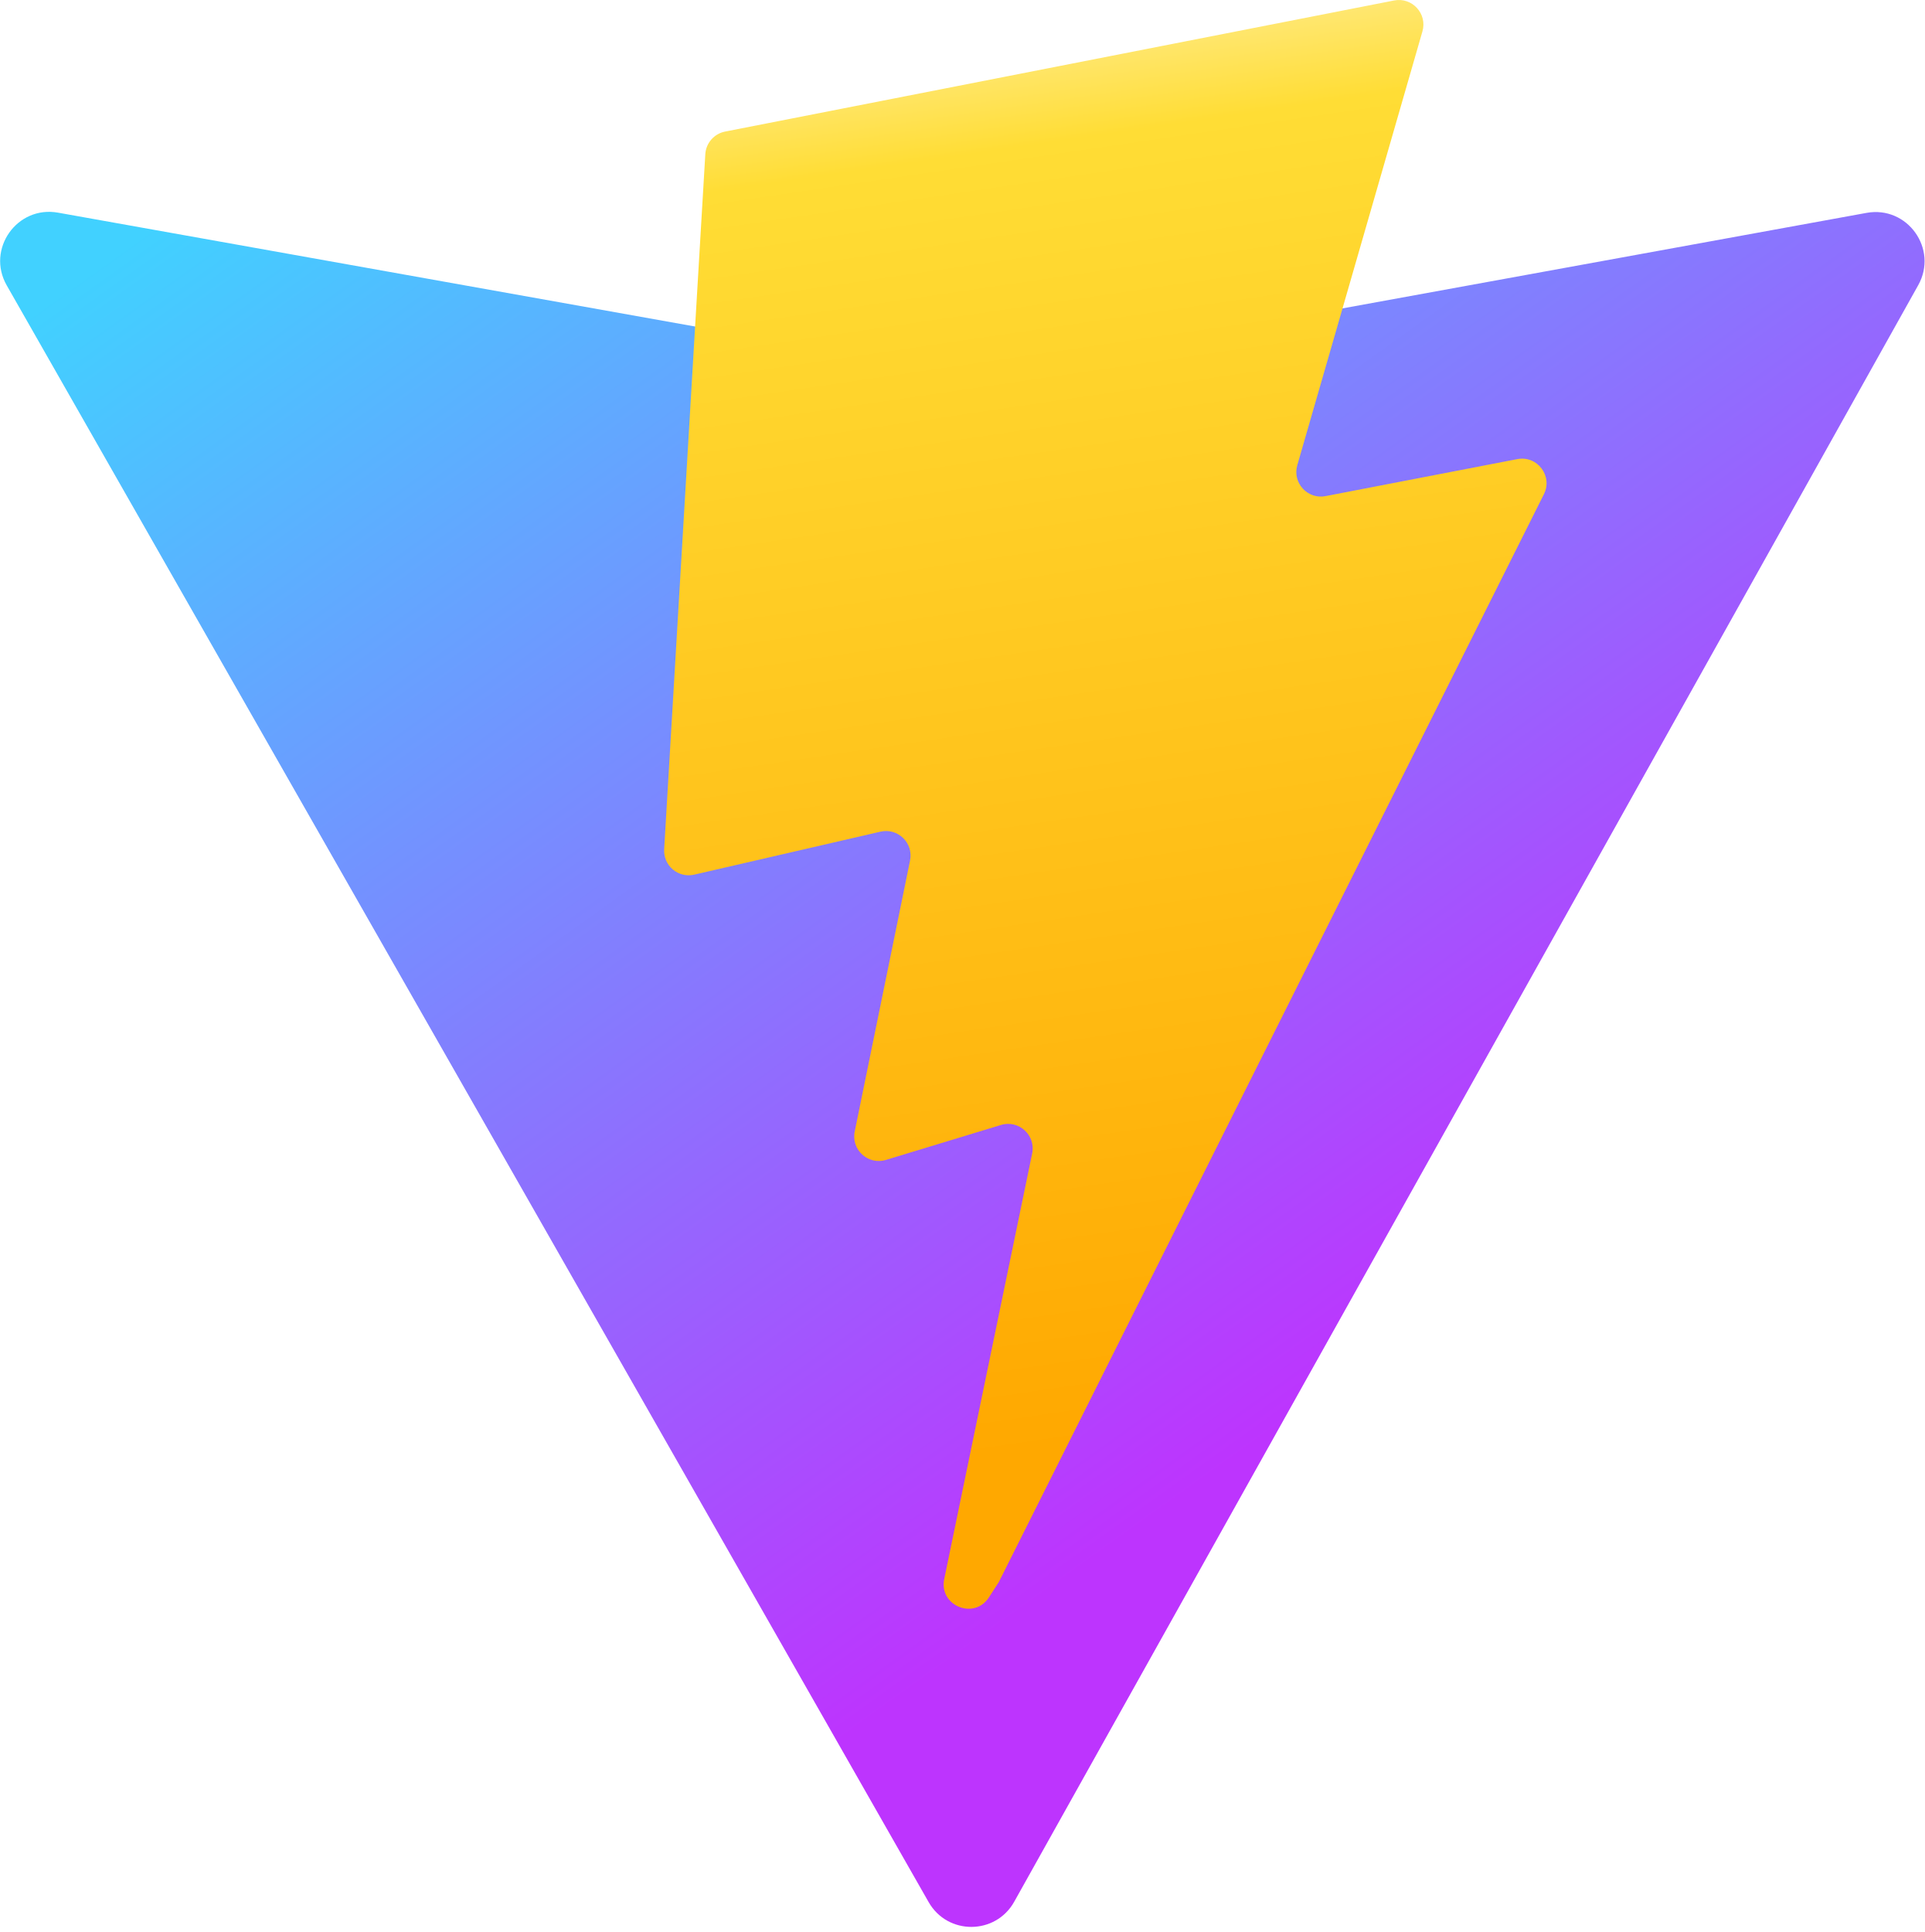
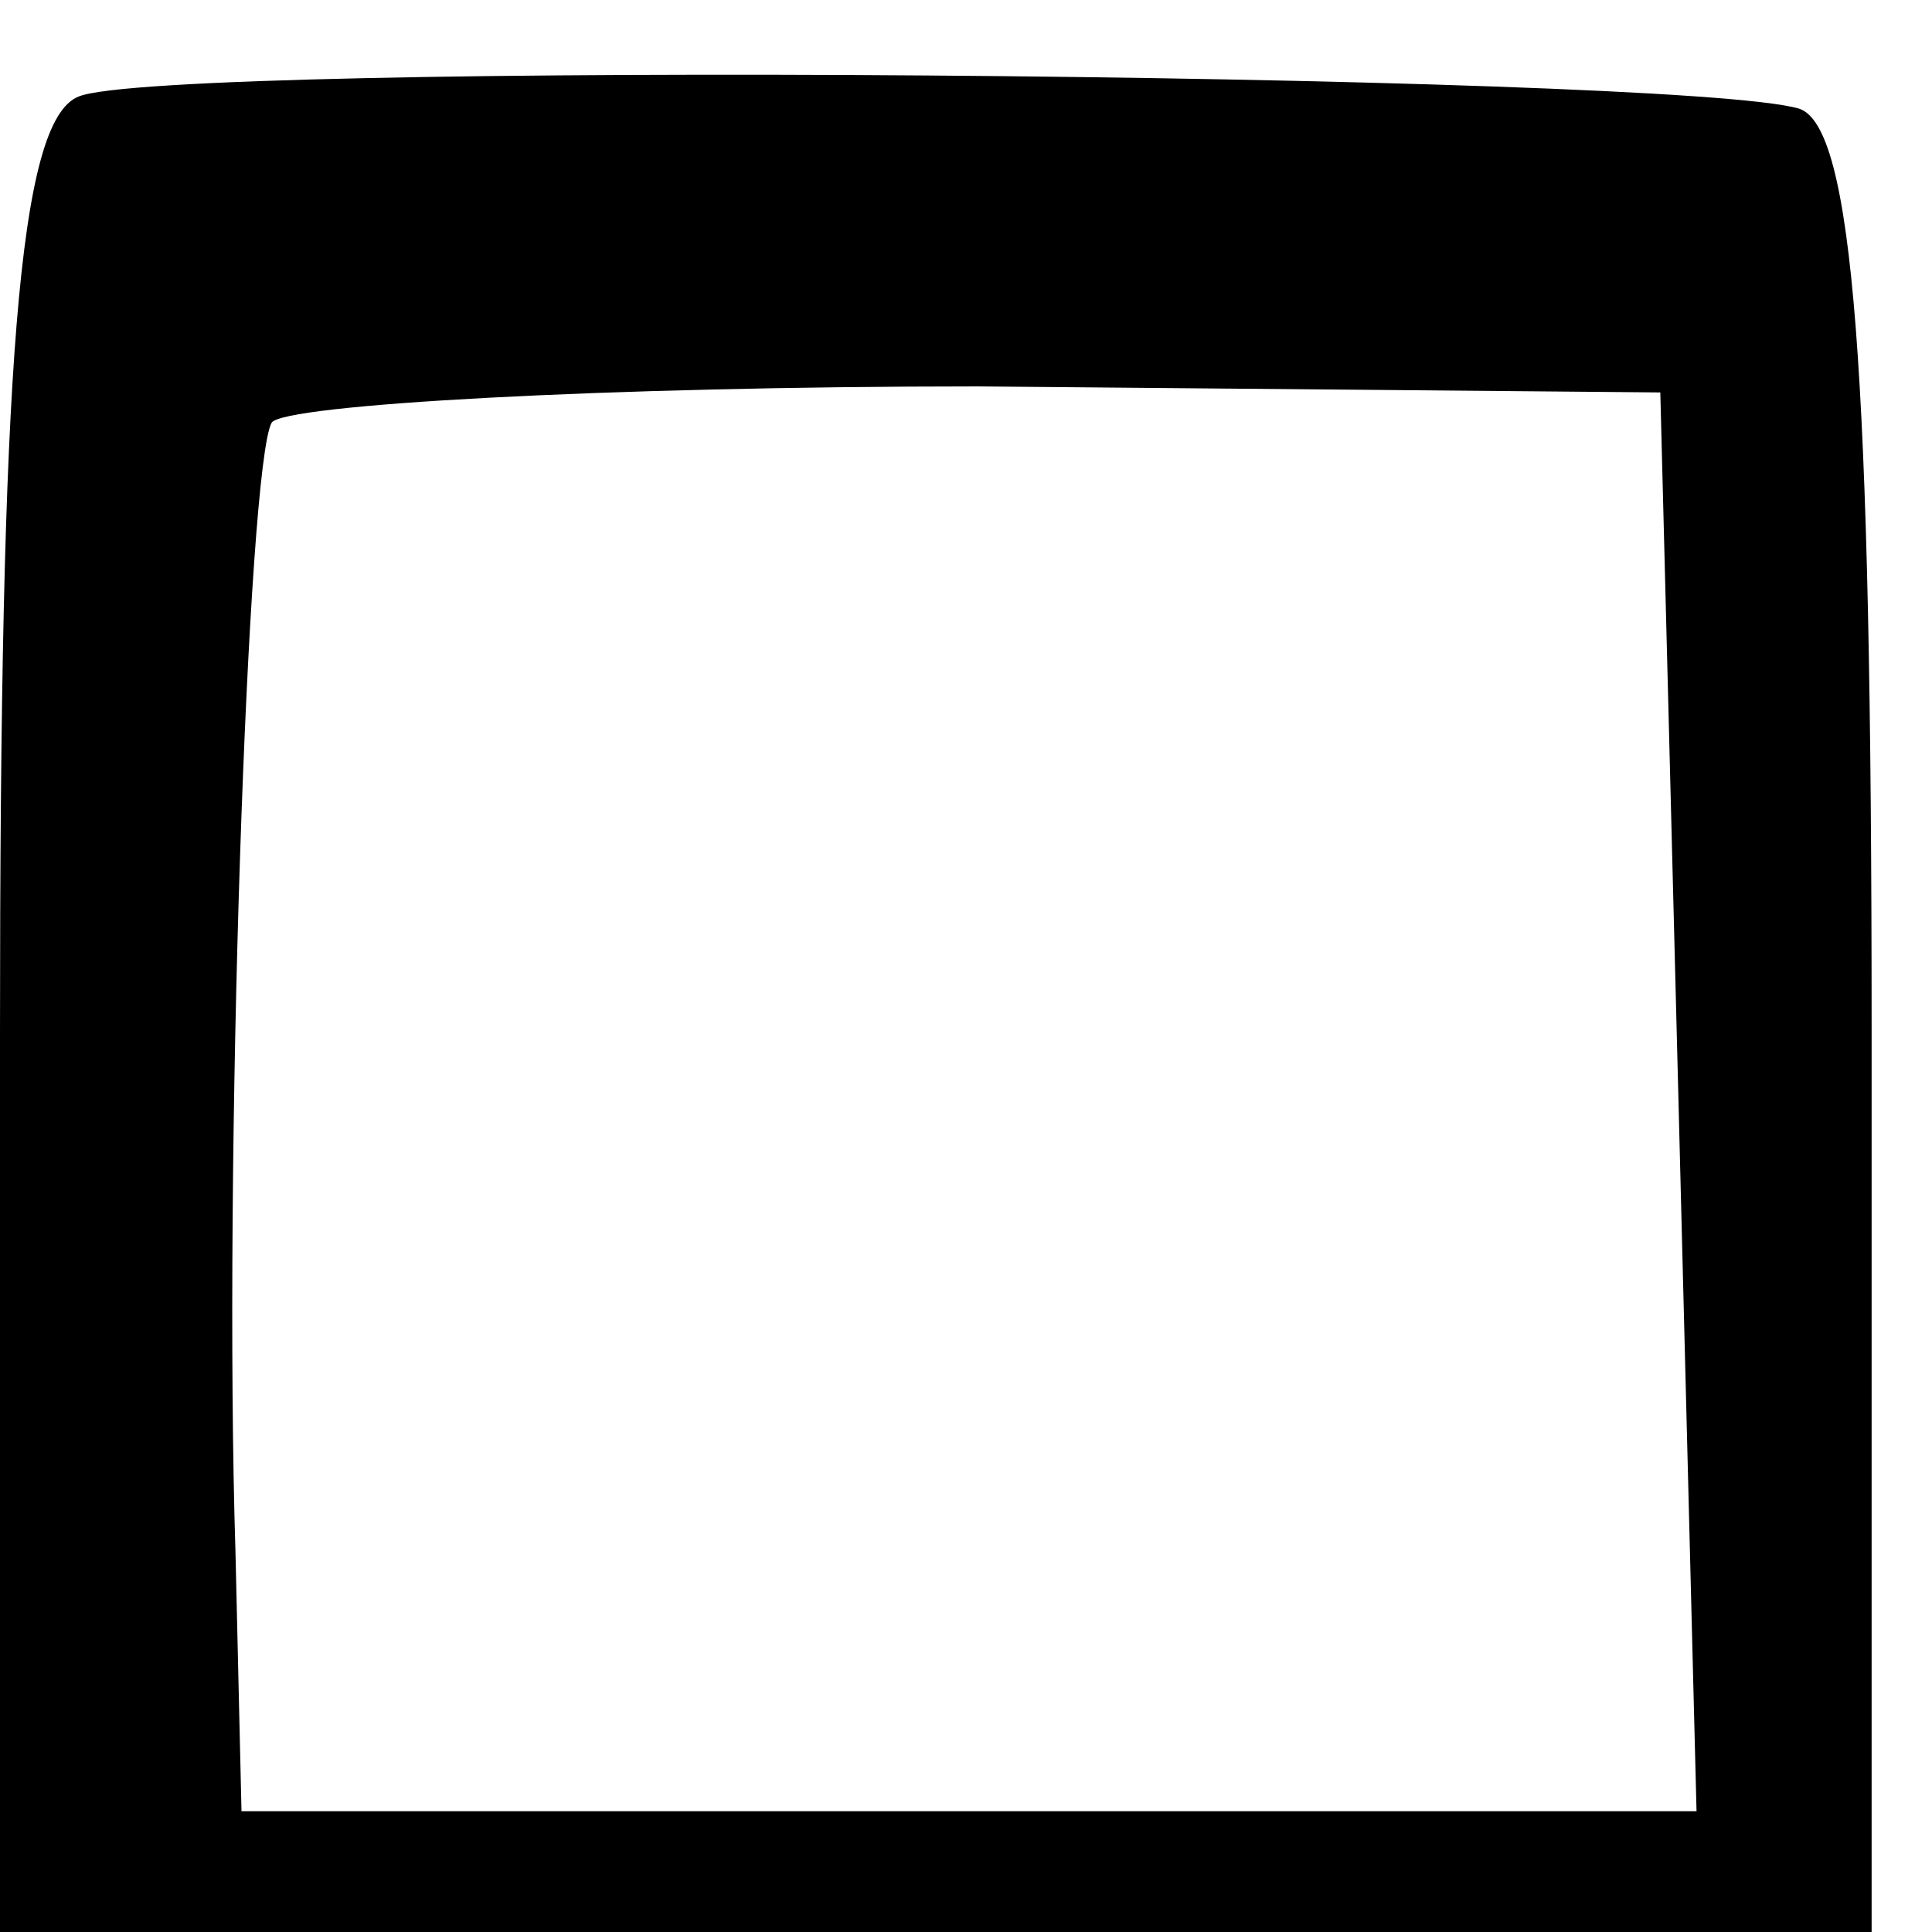
- <svg xmlns="http://www.w3.org/2000/svg" aria-hidden="true" role="img" class="iconify iconify--logos" width="31.88" height="32" preserveAspectRatio="xMidYMid meet" viewBox="0 0 256 257">
-   <defs>
-     <linearGradient id="IconifyId1813088fe1fbc01fb466" x1="-.828%" x2="57.636%" y1="7.652%" y2="78.411%">
-       <stop offset="0%" stop-color="#41D1FF" />
-       <stop offset="100%" stop-color="#BD34FE" />
-     </linearGradient>
-     <linearGradient id="IconifyId1813088fe1fbc01fb467" x1="43.376%" x2="50.316%" y1="2.242%" y2="89.03%">
-       <stop offset="0%" stop-color="#FFEA83" />
-       <stop offset="8.333%" stop-color="#FFDD35" />
-       <stop offset="100%" stop-color="#FFA800" />
-     </linearGradient>
-   </defs>
-   <path fill="url(#IconifyId1813088fe1fbc01fb466)" d="M255.153 37.938L134.897 252.976c-2.483 4.44-8.862 4.466-11.382.048L.875 37.958c-2.746-4.814 1.371-10.646 6.827-9.67l120.385 21.517a6.537 6.537 0 0 0 2.322-.004l117.867-21.483c5.438-.991 9.574 4.796 6.877 9.62Z" />
-   <path fill="url(#IconifyId1813088fe1fbc01fb467)" d="M185.432.063L96.44 17.501a3.268 3.268 0 0 0-2.634 3.014l-5.474 92.456a3.268 3.268 0 0 0 3.997 3.378l24.777-5.718c2.318-.535 4.413 1.507 3.936 3.838l-7.361 36.047c-.495 2.426 1.782 4.5 4.151 3.78l15.304-4.649c2.372-.72 4.652 1.36 4.15 3.788l-11.698 56.621c-.732 3.542 3.979 5.473 5.943 2.437l1.313-2.028l72.516-144.72c1.215-2.423-.88-5.186-3.54-4.672l-25.505 4.922c-2.396.462-4.435-1.77-3.759-4.114l16.646-57.705c.677-2.35-1.37-4.583-3.769-4.113Z" />
+ <svg xmlns="http://www.w3.org/2000/svg" version="1.0" width="32pt" height="32pt" viewBox="0 0 32 32" preserveAspectRatio="xMidYMid meet">
+   <g transform="translate(0,32) scale(0.1,-0.1)" fill="#000000" stroke="none">
+     <path d="M13 304 c-10 -4 -13 -45 -13 -155 l0 -149 155 0 155 0 0 149 c0 110 -3 150 -12 153 -20 6 -271 8 -285 2z m265 -166 l3 -118 -121 0 -120 0 -1 43 c-2 64 2 180 6 187 2 3 55 6 117 6 l113 -1 3 -117z" />
+   </g>
</svg>
